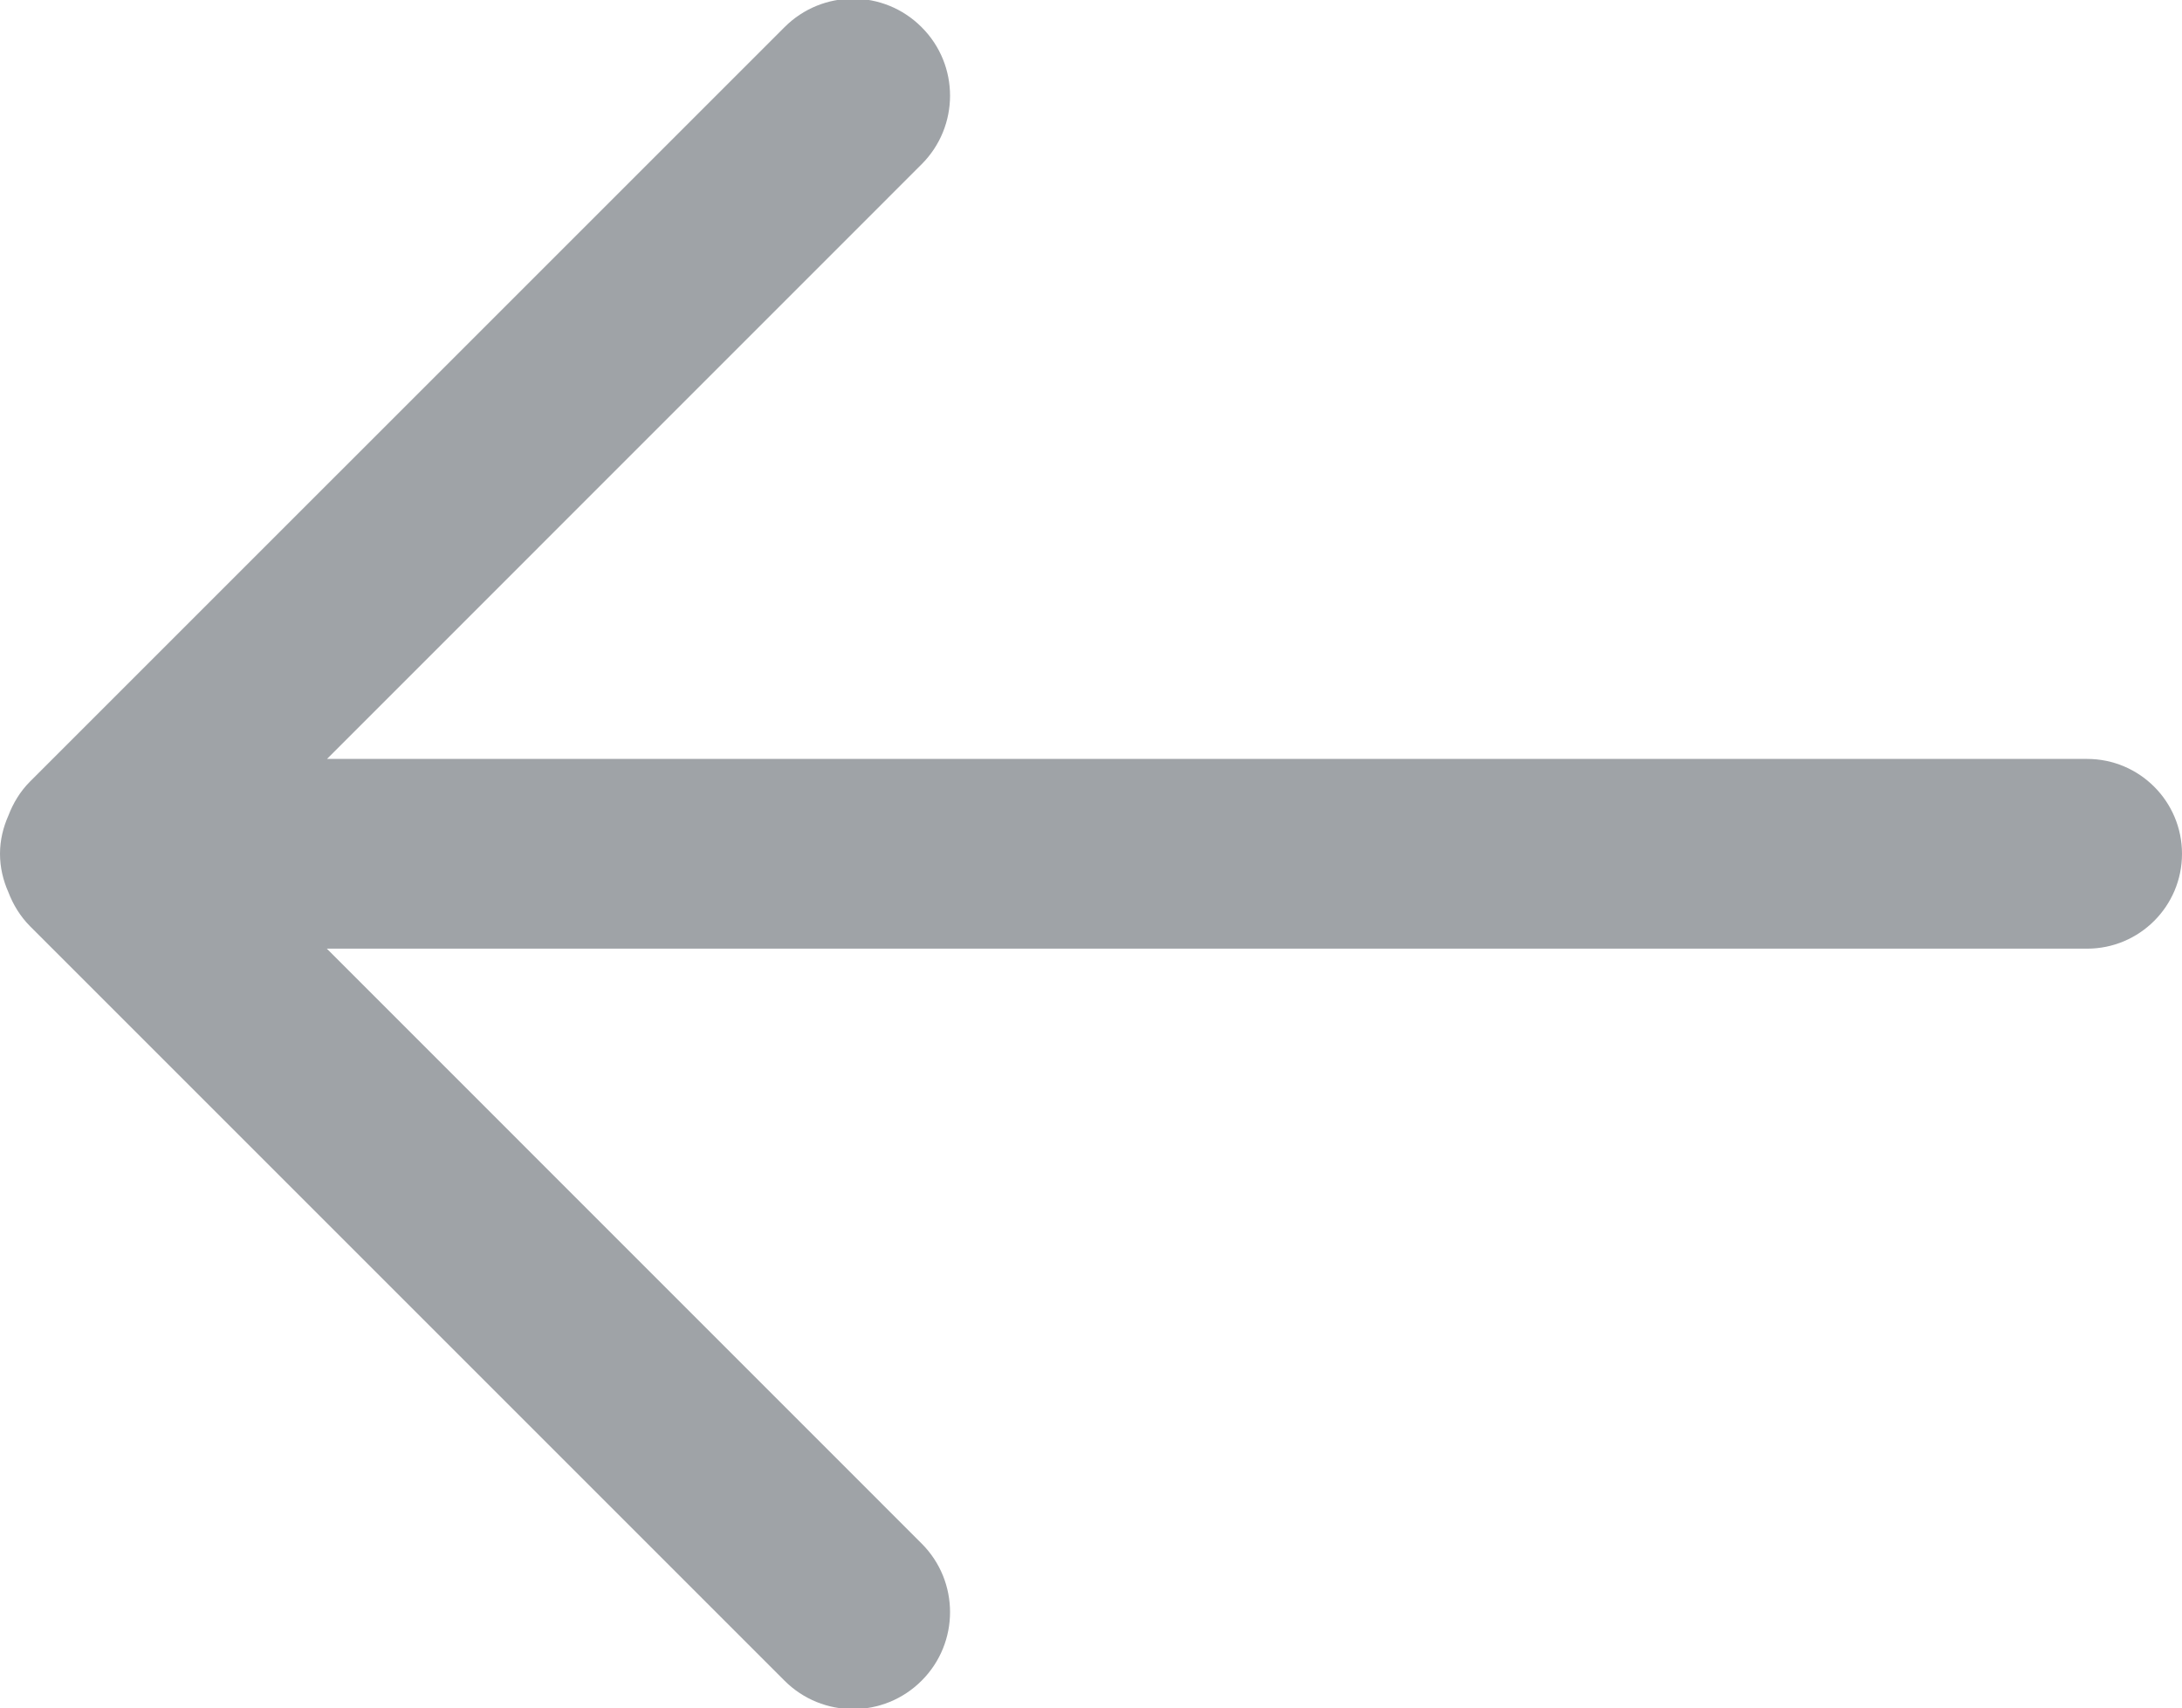
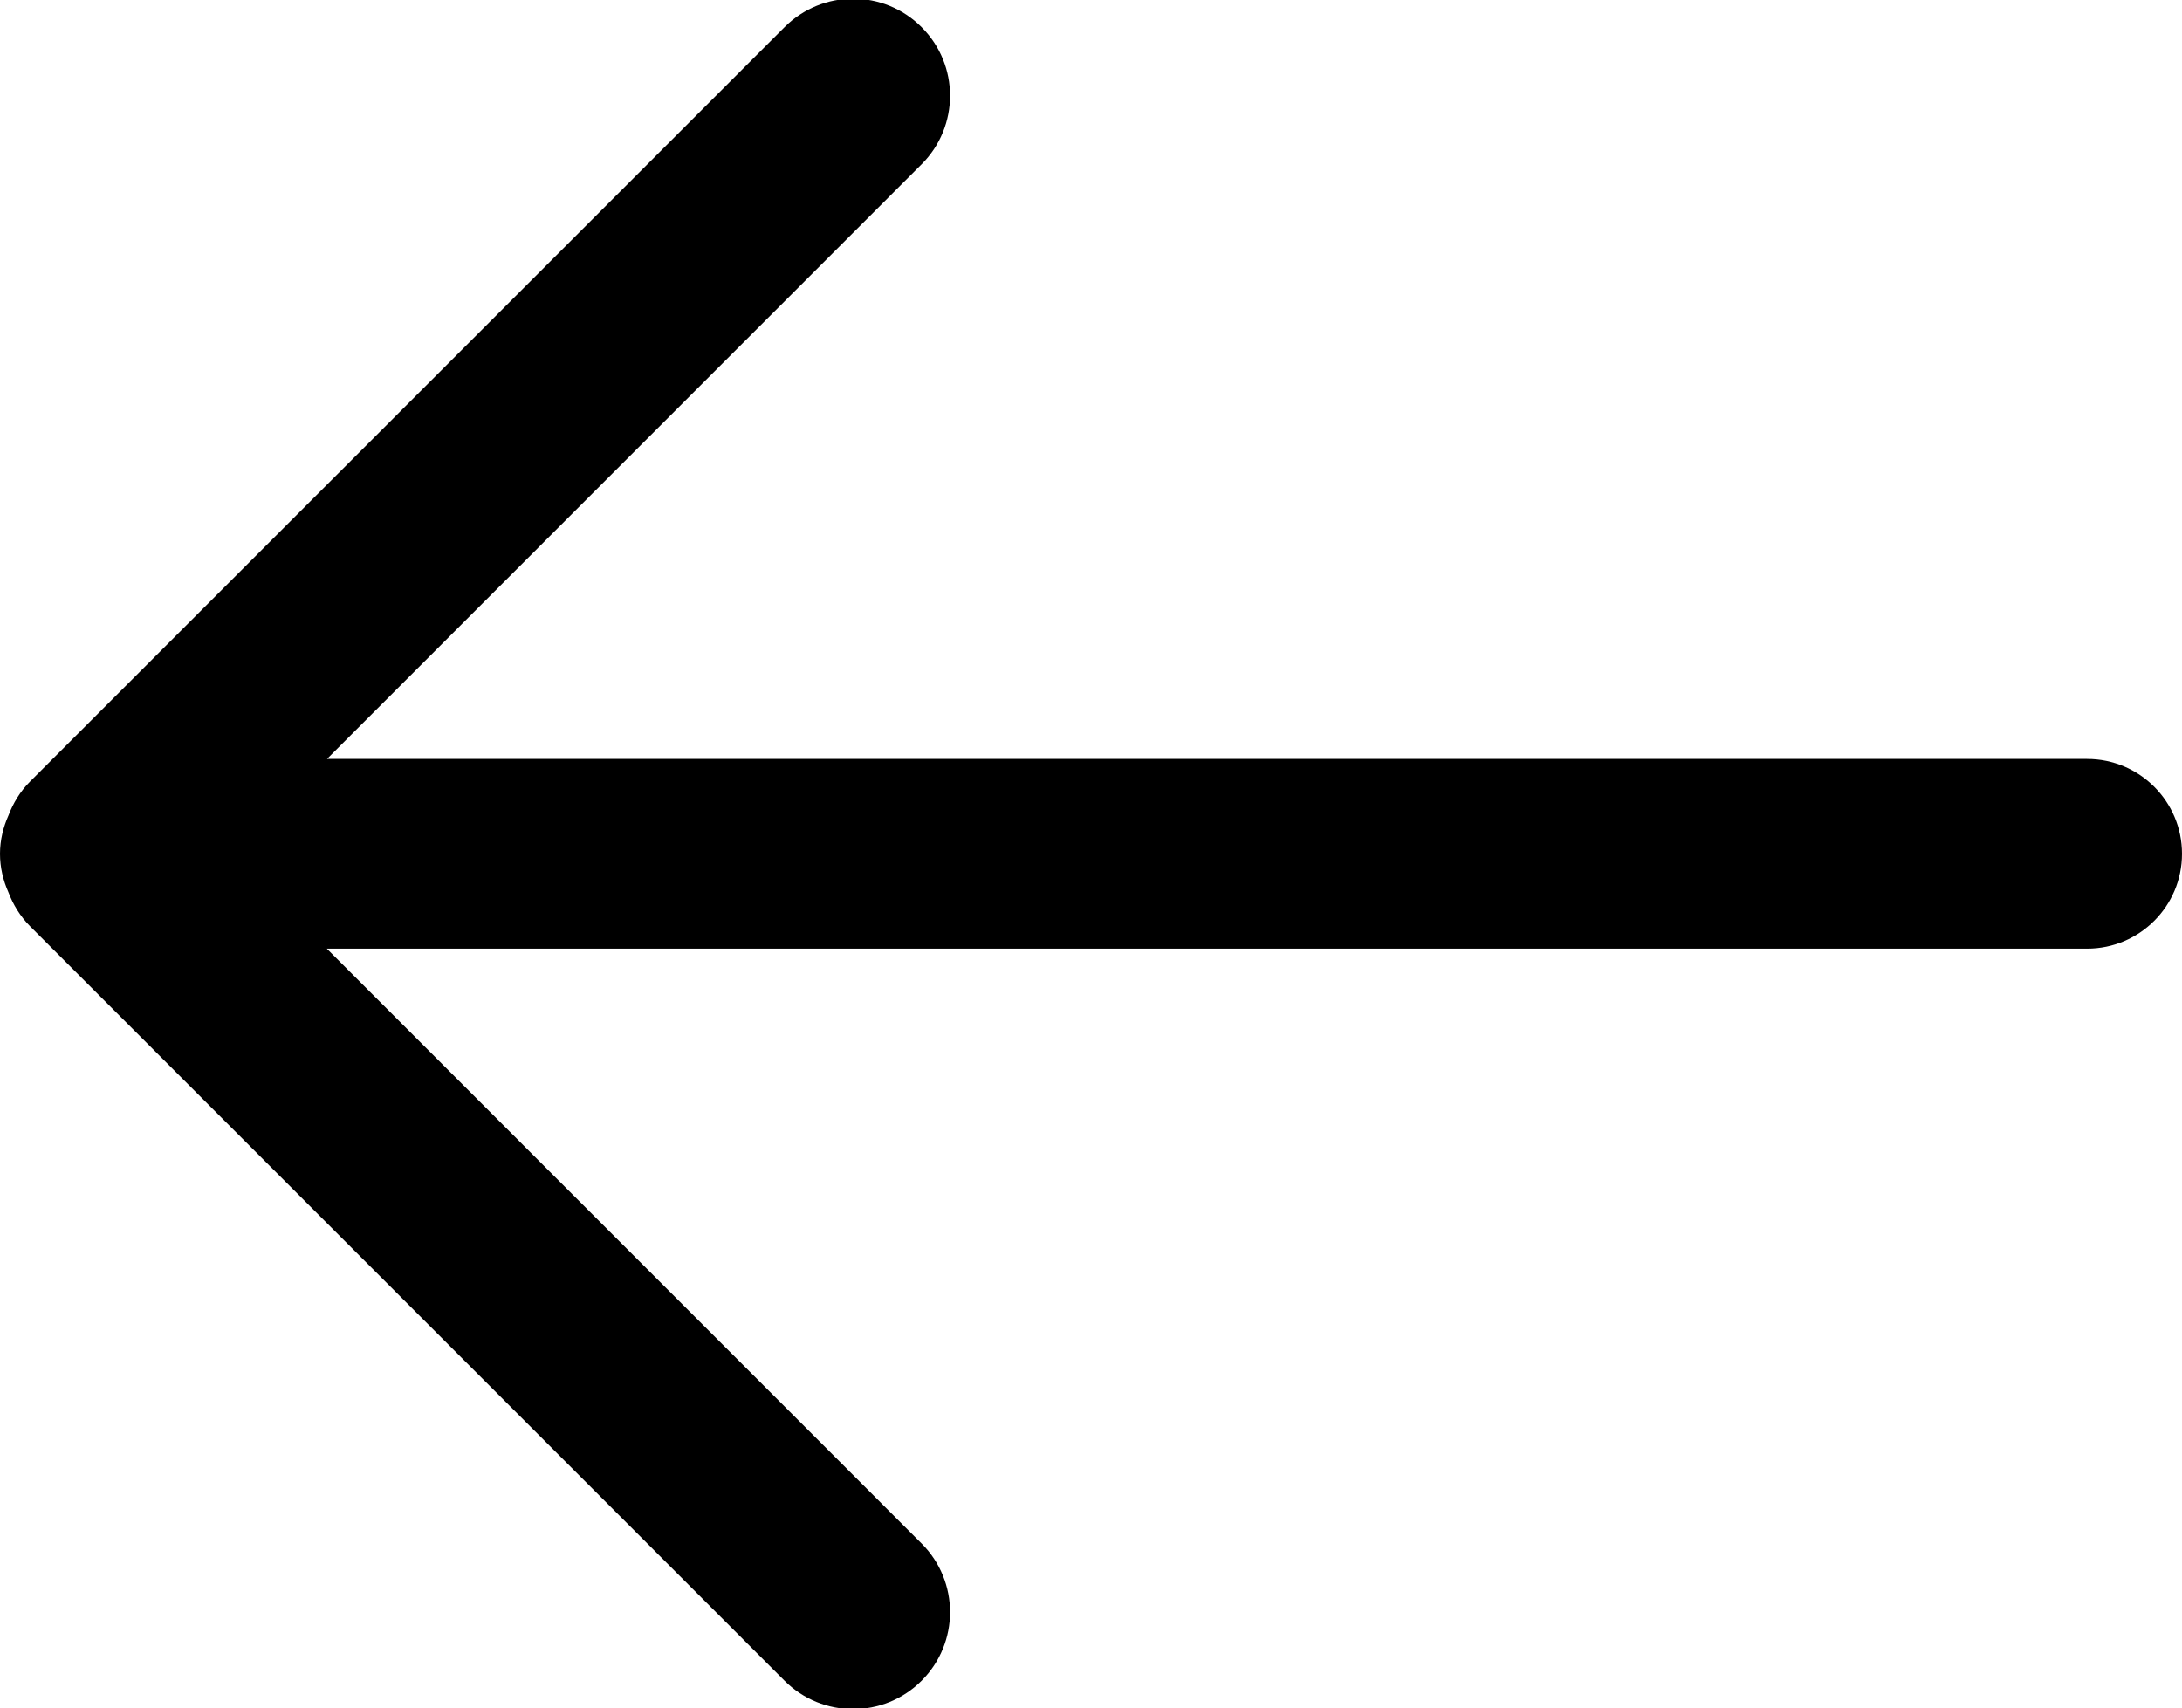
<svg xmlns="http://www.w3.org/2000/svg" width="23px" height="18px" viewBox="0 0 23 18" version="1.1">
  <defs />
  <g id="Page-1" stroke="none" stroke-width="1" fill="none" fill-rule="evenodd">
-     <g id="Arrow" transform="translate(11.5, 9) rotate(-180) translate(-11.5, -9) translate(0, -1)" fill="#9FA3A7">
+     <g id="Arrow" transform="translate(11.5, 9) rotate(-180) translate(-11.5, -9) translate(0, -1)" fill="black">
      <g id="Arrow-Right">
        <path d="M22.911,10.404 C22.861,10.534 22.788,10.657 22.683,10.762 L14.731,18.713 C14.331,19.114 13.684,19.114 13.285,18.713 C12.886,18.315 12.886,17.668 13.285,17.269 L19.553,11 L1,11 C0.448,11 0,10.552 0,10 C0,9.448 0.448,9 1,9 L19.555,9 L13.285,2.729 C12.886,2.33 12.886,1.683 13.285,1.284 C13.684,0.884 14.331,0.884 14.731,1.284 L22.683,9.236 C22.788,9.342 22.862,9.465 22.912,9.596 C22.967,9.72 23,9.856 23,10 C23,10.145 22.966,10.28 22.911,10.404 L22.911,10.404 Z" id="Shape" />
      </g>
    </g>
  </g>
</svg>
